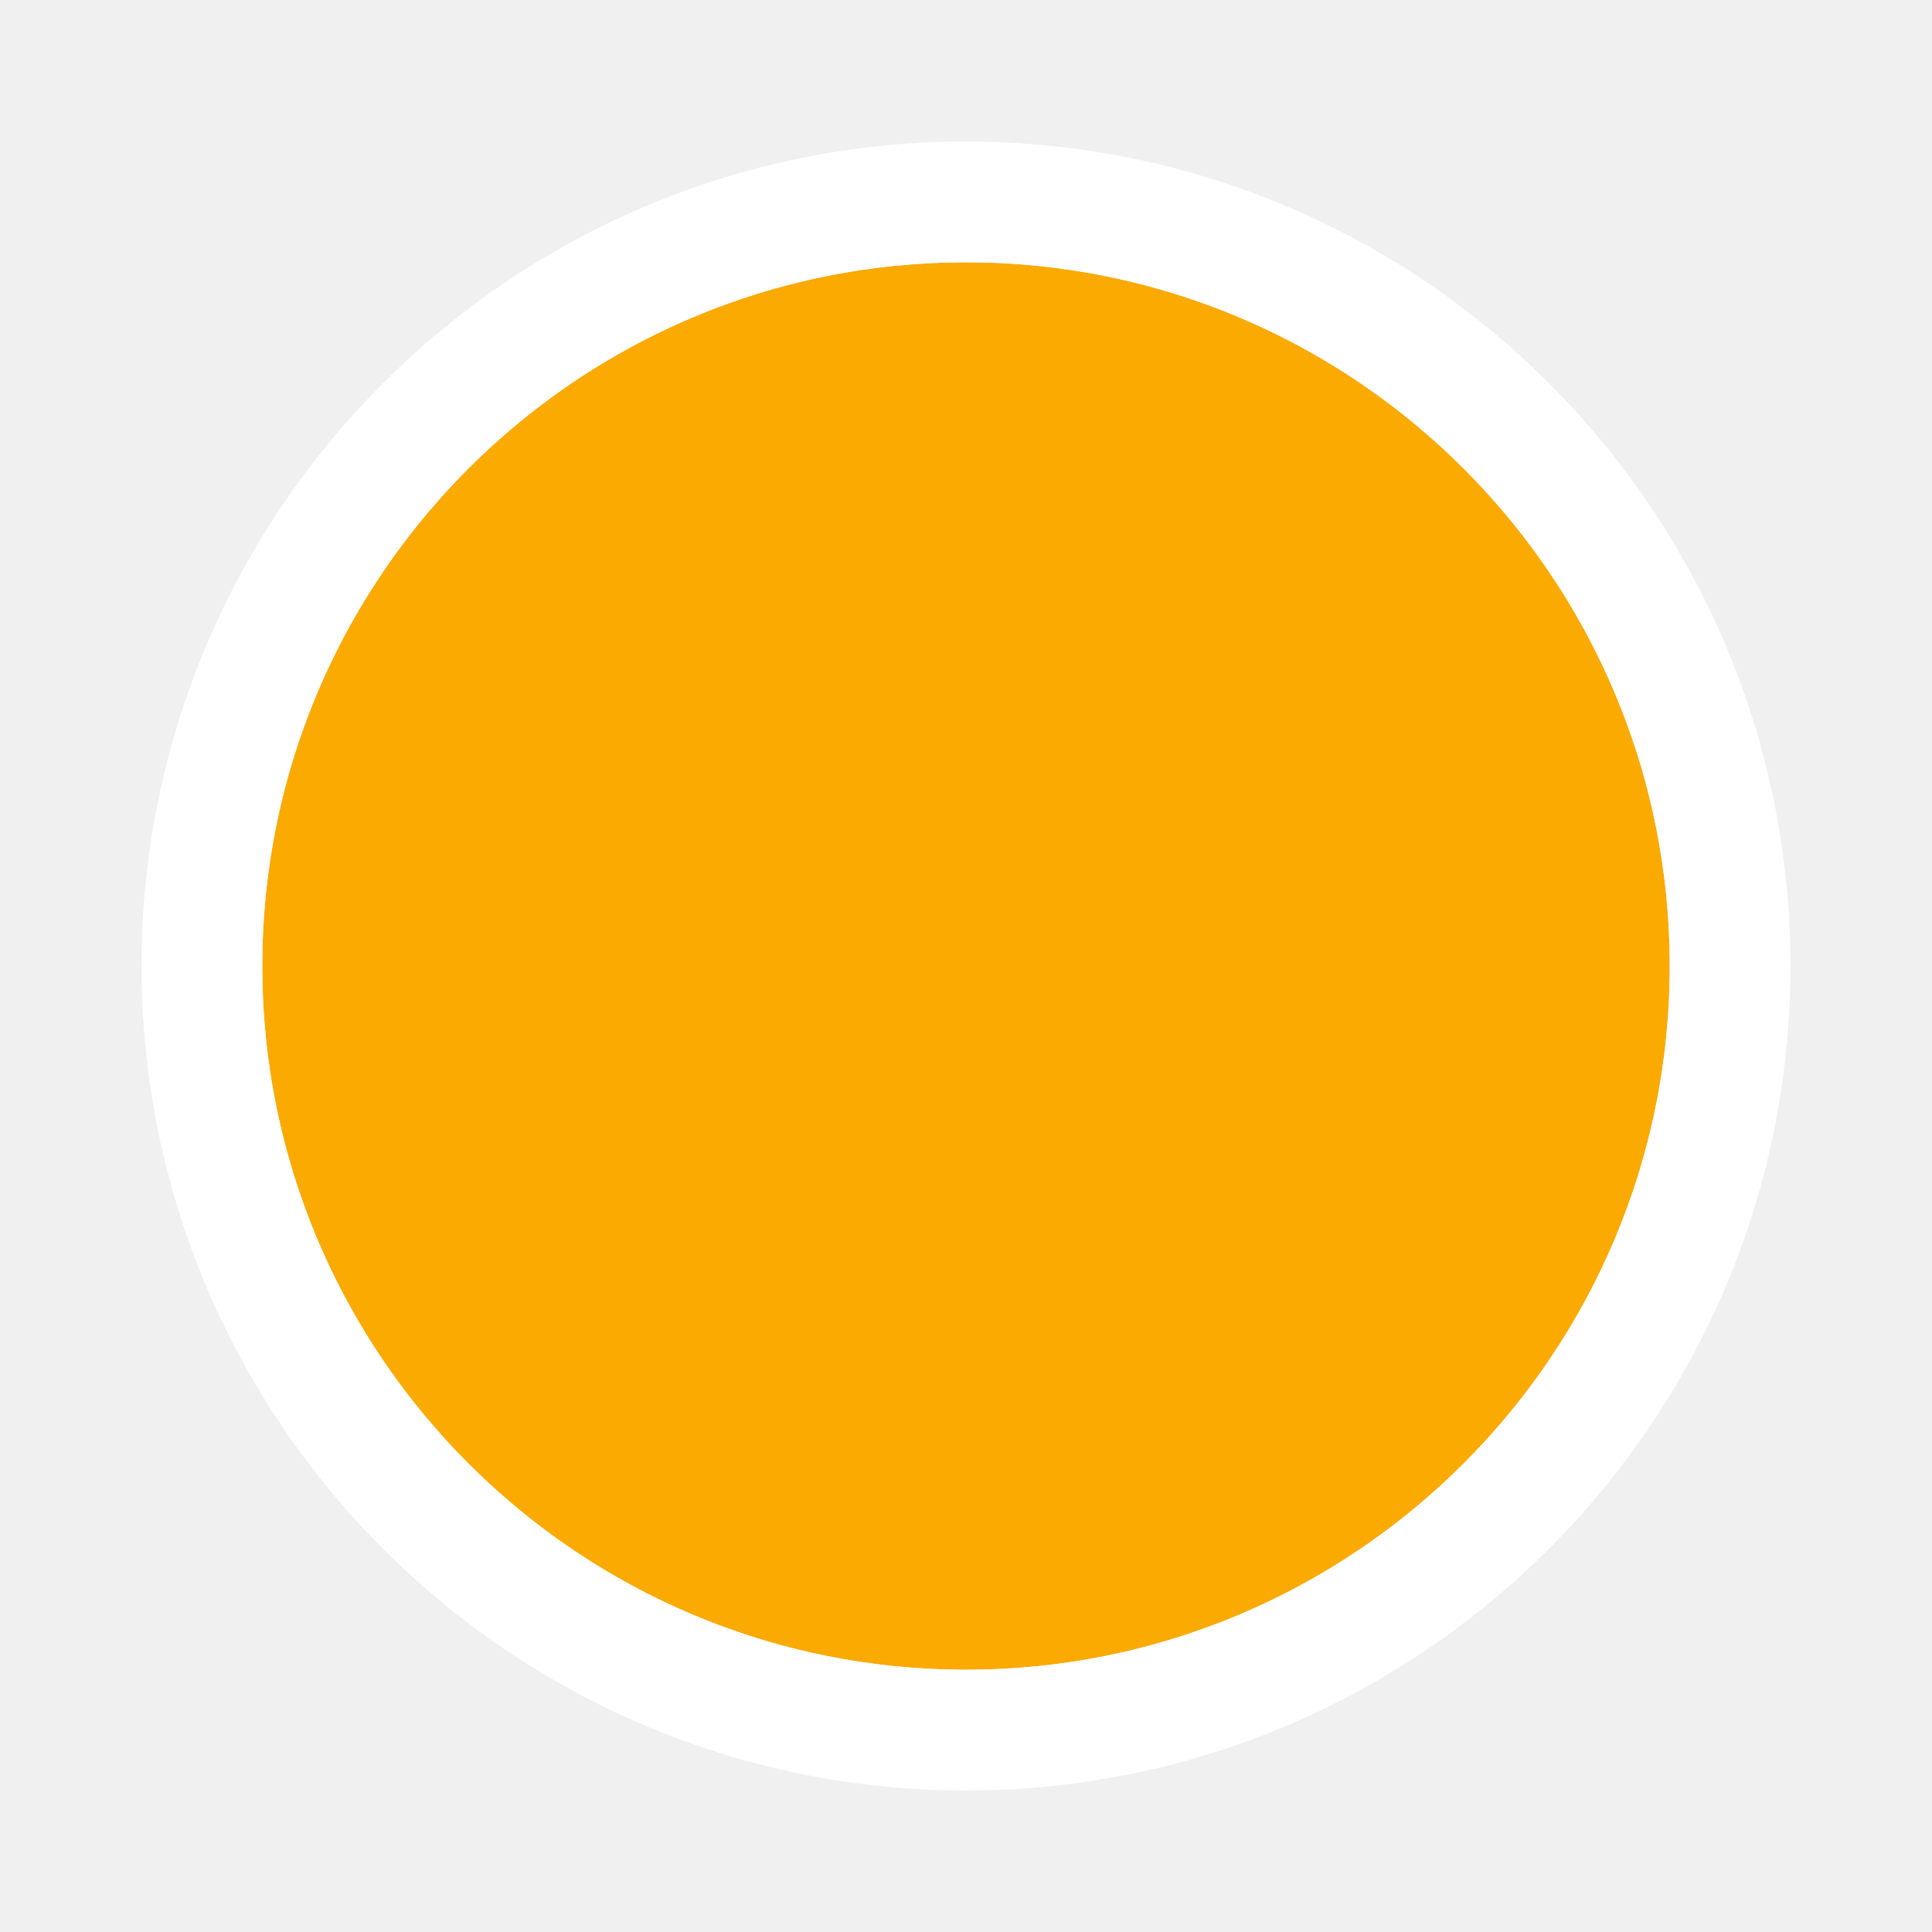
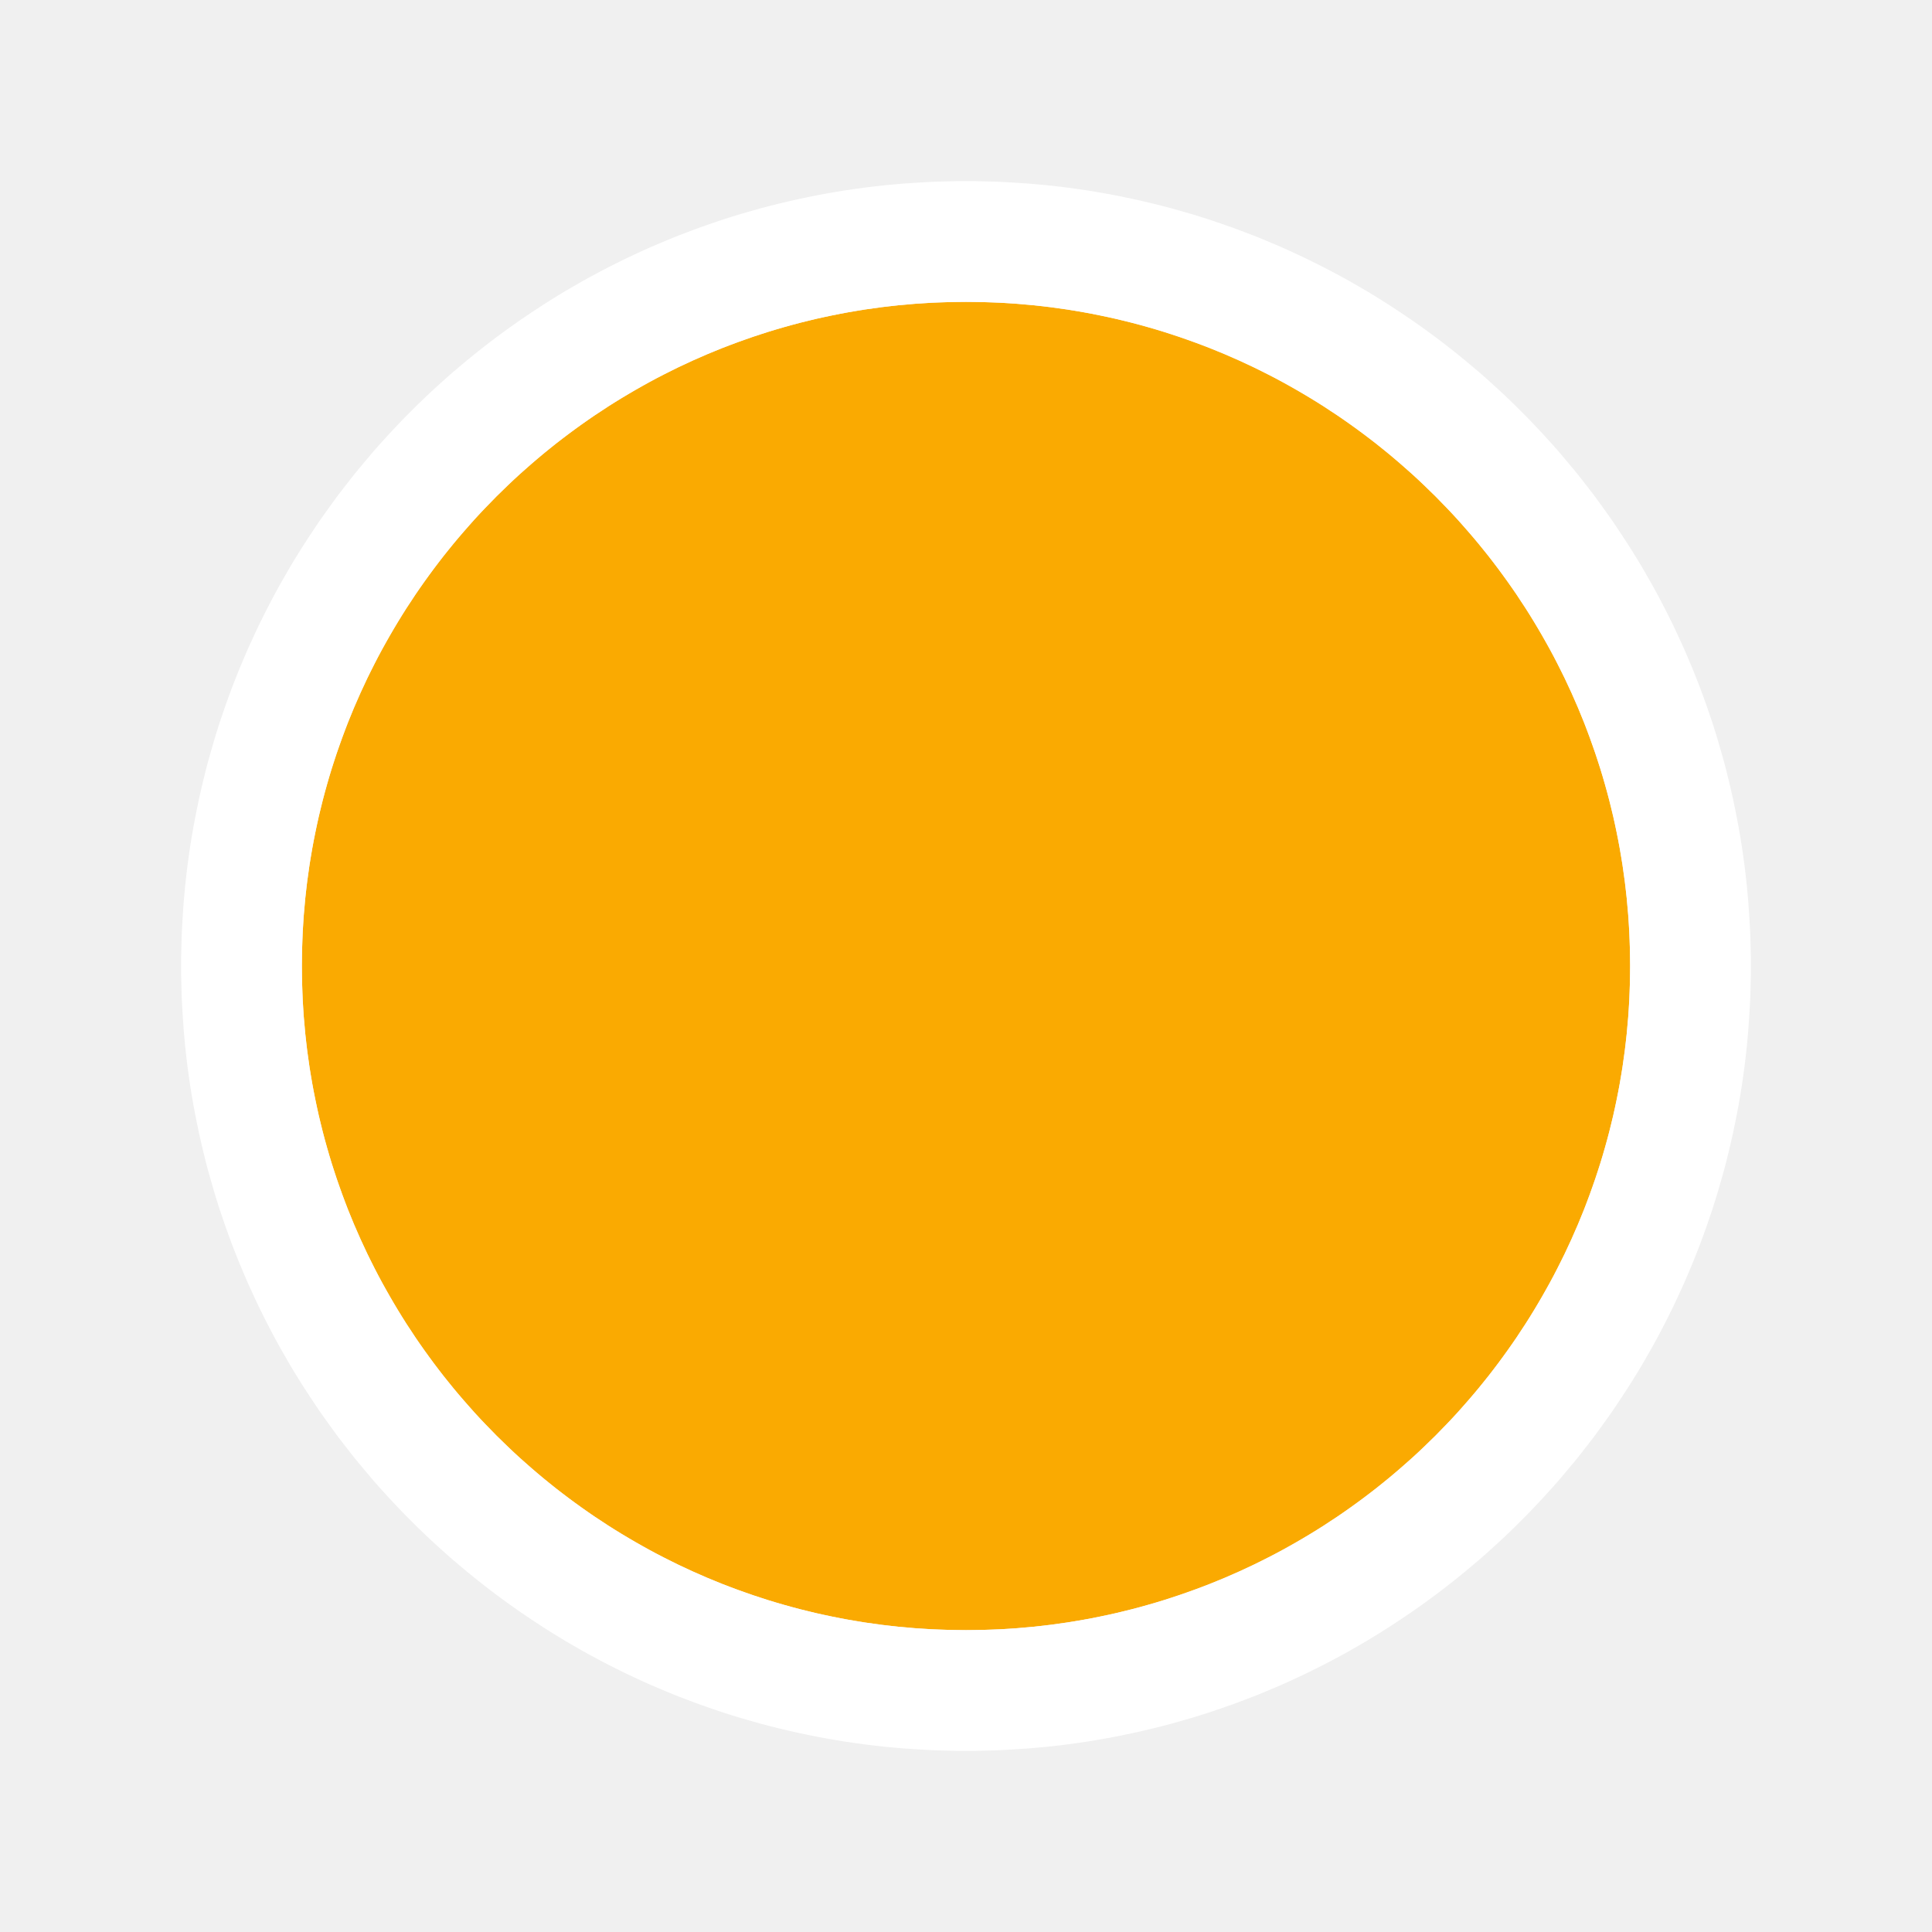
<svg xmlns="http://www.w3.org/2000/svg" width="100%" height="100%" viewBox="0 0 32 32" version="1.1" xml:space="preserve" style="fill-rule:evenodd;clip-rule:evenodd;stroke-linejoin:round;stroke-miterlimit:1.414;">
  <g transform="matrix(1,0,0,1,-72,-287)">
    <g id="ll_on" transform="matrix(1,0,0,1,72,287)">
      <rect x="0" y="0" width="32" height="32" style="fill:none;" />
-       <g transform="matrix(1.45697,0,0,1.45697,-7.31149,-413.806)">
+       <g transform="matrix(1.375,0,0,1.375,-6,-389.625)">
        <circle cx="16" cy="295" r="8" style="fill:rgb(250,170,1);" />
-         <path d="M16.121,285.628L16.241,285.63L16.361,285.634L16.481,285.639L16.6,285.646L16.719,285.655L16.838,285.664L16.956,285.676L17.074,285.688L17.192,285.703L17.309,285.718L17.425,285.735L17.541,285.754L17.657,285.774L17.772,285.795L17.887,285.818L18.001,285.842L18.115,285.868L18.228,285.894L18.341,285.923L18.453,285.952L18.564,285.983L18.675,286.016L18.786,286.049L18.896,286.084L19.005,286.12L19.114,286.158L19.222,286.197L19.329,286.237L19.436,286.278L19.542,286.321L19.648,286.365L19.753,286.41L19.857,286.456L19.96,286.504L20.063,286.553L20.165,286.603L20.267,286.654L20.367,286.706L20.468,286.76L20.567,286.815L20.665,286.871L20.763,286.928L20.86,286.986L20.956,287.045L21.052,287.106L21.146,287.167L21.24,287.23L21.333,287.293L21.426,287.358L21.517,287.424L21.608,287.491L21.697,287.559L21.786,287.628L21.874,287.698L21.961,287.769L22.048,287.841L22.133,287.914L22.218,287.988L22.301,288.063L22.384,288.14L22.466,288.217L22.546,288.295L22.626,288.374L22.705,288.454L22.783,288.534L22.86,288.616L22.936,288.699L23.012,288.782L23.086,288.867L23.159,288.952L23.231,289.039L23.302,289.126L23.372,289.214L23.441,289.303L23.509,289.392L23.576,289.483L23.642,289.574L23.707,289.667L23.77,289.76L23.833,289.854L23.894,289.948L23.955,290.044L24.014,290.14L24.072,290.237L24.129,290.335L24.185,290.433L24.24,290.533L24.293,290.632L24.346,290.733L24.397,290.835L24.447,290.937L24.496,291.04L24.544,291.143L24.59,291.247L24.635,291.352L24.679,291.458L24.722,291.564L24.763,291.671L24.803,291.778L24.842,291.886L24.88,291.995L24.916,292.104L24.951,292.214L24.984,292.325L25.017,292.436L25.048,292.547L25.077,292.659L25.106,292.772L25.132,292.885L25.158,292.999L25.182,293.113L25.205,293.228L25.226,293.343L25.246,293.459L25.265,293.575L25.282,293.691L25.297,293.808L25.312,293.926L25.324,294.044L25.336,294.162L25.345,294.281L25.354,294.4L25.361,294.519L25.366,294.639L25.37,294.759L25.372,294.879L25.373,295L25.372,295.121L25.37,295.241L25.366,295.361L25.361,295.481L25.354,295.6L25.345,295.719L25.336,295.838L25.324,295.956L25.312,296.074L25.297,296.192L25.282,296.309L25.265,296.425L25.246,296.541L25.226,296.657L25.205,296.772L25.182,296.887L25.158,297.001L25.132,297.115L25.106,297.228L25.077,297.341L25.048,297.453L25.017,297.564L24.984,297.675L24.951,297.786L24.916,297.896L24.88,298.005L24.842,298.114L24.803,298.222L24.763,298.329L24.722,298.436L24.679,298.542L24.635,298.648L24.59,298.753L24.544,298.857L24.496,298.96L24.447,299.063L24.397,299.165L24.346,299.267L24.293,299.368L24.24,299.467L24.185,299.567L24.129,299.665L24.072,299.763L24.014,299.86L23.955,299.956L23.894,300.052L23.833,300.146L23.77,300.24L23.707,300.333L23.642,300.426L23.576,300.517L23.509,300.608L23.441,300.697L23.372,300.786L23.302,300.874L23.231,300.961L23.159,301.048L23.086,301.133L23.012,301.218L22.937,301.301L22.86,301.384L22.783,301.466L22.705,301.547L22.626,301.626L22.547,301.705L22.466,301.783L22.384,301.86L22.301,301.937L22.218,302.012L22.133,302.086L22.048,302.159L21.961,302.231L21.874,302.302L21.786,302.372L21.697,302.441L21.607,302.509L21.517,302.576L21.426,302.642L21.333,302.707L21.24,302.77L21.146,302.833L21.052,302.894L20.956,302.955L20.86,303.014L20.763,303.072L20.665,303.129L20.567,303.185L20.468,303.24L20.368,303.293L20.267,303.346L20.165,303.397L20.063,303.447L19.96,303.496L19.857,303.543L19.753,303.59L19.648,303.635L19.542,303.679L19.436,303.722L19.329,303.763L19.222,303.803L19.114,303.842L19.005,303.88L18.896,303.916L18.786,303.951L18.675,303.984L18.564,304.017L18.453,304.048L18.341,304.077L18.228,304.106L18.115,304.132L18.001,304.158L17.887,304.182L17.772,304.205L17.657,304.226L17.541,304.246L17.425,304.265L17.309,304.282L17.192,304.297L17.074,304.312L16.956,304.324L16.838,304.336L16.719,304.345L16.6,304.354L16.481,304.361L16.361,304.366L16.241,304.37L16.121,304.372L16,304.373L15.879,304.372L15.759,304.37L15.639,304.366L15.519,304.361L15.4,304.354L15.281,304.345L15.162,304.336L15.044,304.324L14.926,304.312L14.808,304.297L14.691,304.282L14.575,304.265L14.459,304.246L14.343,304.226L14.228,304.205L14.113,304.182L13.999,304.158L13.885,304.132L13.772,304.106L13.659,304.077L13.547,304.048L13.436,304.017L13.325,303.984L13.214,303.951L13.104,303.916L12.995,303.88L12.886,303.842L12.778,303.803L12.671,303.763L12.564,303.722L12.458,303.679L12.352,303.635L12.247,303.59L12.143,303.543L12.04,303.496L11.937,303.447L11.835,303.397L11.733,303.346L11.632,303.293L11.532,303.24L11.433,303.185L11.335,303.129L11.237,303.072L11.14,303.014L11.044,302.955L10.948,302.894L10.854,302.833L10.76,302.77L10.667,302.707L10.574,302.642L10.483,302.576L10.393,302.509L10.303,302.441L10.214,302.372L10.126,302.302L10.039,302.231L9.952,302.159L9.867,302.086L9.782,302.012L9.699,301.937L9.616,301.86L9.534,301.783L9.453,301.705L9.374,301.626L9.295,301.547L9.217,301.466L9.14,301.384L9.063,301.301L8.988,301.218L8.914,301.133L8.841,301.048L8.769,300.961L8.698,300.874L8.628,300.786L8.559,300.697L8.491,300.608L8.424,300.517L8.358,300.426L8.293,300.333L8.23,300.24L8.167,300.146L8.106,300.052L8.045,299.956L7.986,299.86L7.928,299.763L7.871,299.665L7.815,299.567L7.76,299.468L7.706,299.368L7.654,299.267L7.603,299.165L7.553,299.063L7.504,298.96L7.456,298.857L7.41,298.753L7.365,298.648L7.321,298.542L7.278,298.436L7.237,298.329L7.197,298.222L7.158,298.114L7.12,298.005L7.084,297.896L7.049,297.786L7.016,297.675L6.983,297.564L6.952,297.453L6.923,297.341L6.894,297.228L6.868,297.115L6.842,297.001L6.818,296.887L6.795,296.772L6.774,296.657L6.754,296.541L6.735,296.425L6.718,296.309L6.703,296.192L6.688,296.074L6.676,295.956L6.664,295.838L6.655,295.719L6.646,295.6L6.639,295.481L6.634,295.361L6.63,295.241L6.628,295.121L6.627,295L6.628,294.879L6.63,294.759L6.634,294.639L6.639,294.519L6.646,294.4L6.655,294.281L6.664,294.162L6.676,294.044L6.688,293.926L6.703,293.808L6.718,293.691L6.735,293.575L6.754,293.459L6.774,293.343L6.795,293.228L6.818,293.113L6.842,292.999L6.868,292.885L6.894,292.772L6.923,292.659L6.952,292.547L6.983,292.436L7.016,292.325L7.049,292.214L7.084,292.104L7.12,291.995L7.158,291.886L7.197,291.778L7.237,291.671L7.278,291.564L7.321,291.458L7.365,291.352L7.41,291.247L7.456,291.143L7.504,291.04L7.553,290.937L7.603,290.835L7.654,290.733L7.706,290.632L7.76,290.532L7.815,290.433L7.871,290.335L7.928,290.237L7.986,290.14L8.045,290.044L8.106,289.948L8.167,289.854L8.23,289.76L8.293,289.667L8.358,289.574L8.424,289.483L8.491,289.393L8.559,289.303L8.628,289.214L8.698,289.126L8.769,289.039L8.841,288.952L8.914,288.867L8.988,288.782L9.064,288.699L9.14,288.616L9.217,288.534L9.295,288.454L9.374,288.374L9.454,288.295L9.534,288.217L9.616,288.14L9.699,288.063L9.782,287.988L9.867,287.914L9.952,287.841L10.039,287.769L10.126,287.698L10.214,287.628L10.303,287.559L10.392,287.491L10.483,287.424L10.574,287.358L10.667,287.293L10.76,287.23L10.854,287.167L10.948,287.106L11.044,287.045L11.14,286.986L11.237,286.928L11.335,286.871L11.433,286.815L11.532,286.76L11.633,286.706L11.733,286.654L11.835,286.603L11.937,286.553L12.04,286.504L12.143,286.456L12.247,286.41L12.352,286.365L12.458,286.321L12.564,286.278L12.671,286.237L12.778,286.197L12.886,286.158L12.995,286.12L13.104,286.084L13.214,286.049L13.325,286.016L13.436,285.983L13.547,285.952L13.659,285.923L13.772,285.894L13.885,285.868L13.999,285.842L14.113,285.818L14.228,285.795L14.343,285.774L14.459,285.754L14.575,285.735L14.691,285.718L14.808,285.703L14.926,285.688L15.044,285.676L15.162,285.664L15.281,285.655L15.4,285.646L15.519,285.639L15.639,285.634L15.759,285.63L15.879,285.628L16,285.627L16.121,285.628ZM15.897,287.001L15.794,287.003L15.691,287.006L15.589,287.01L15.487,287.016L15.385,287.023L15.284,287.032L15.183,287.041L15.082,287.052L14.982,287.064L14.882,287.078L14.782,287.092L14.683,287.108L14.585,287.125L14.486,287.143L14.389,287.163L14.291,287.183L14.194,287.205L14.098,287.228L14.002,287.252L13.906,287.277L13.811,287.304L13.716,287.331L13.622,287.36L13.528,287.39L13.435,287.421L13.343,287.453L13.251,287.486L13.159,287.52L13.068,287.555L12.977,287.592L12.887,287.629L12.798,287.668L12.709,287.707L12.621,287.748L12.533,287.789L12.446,287.832L12.359,287.876L12.273,287.92L12.188,287.966L12.103,288.013L12.019,288.061L11.936,288.109L11.853,288.159L11.771,288.209L11.689,288.261L11.609,288.314L11.528,288.367L11.449,288.421L11.37,288.477L11.292,288.533L11.215,288.59L11.138,288.648L11.062,288.707L10.987,288.767L10.912,288.828L10.839,288.889L10.766,288.952L10.694,289.015L10.622,289.079L10.551,289.144L10.482,289.21L10.413,289.277L10.344,289.344L10.277,289.413L10.21,289.482L10.144,289.551L10.079,289.622L10.015,289.694L9.952,289.766L9.889,289.839L9.828,289.912L9.767,289.987L9.707,290.062L9.648,290.138L9.59,290.215L9.533,290.292L9.477,290.37L9.421,290.449L9.367,290.528L9.314,290.609L9.261,290.689L9.209,290.771L9.159,290.853L9.109,290.936L9.061,291.019L9.013,291.103L8.966,291.188L8.92,291.273L8.876,291.359L8.832,291.446L8.789,291.533L8.748,291.621L8.707,291.709L8.668,291.798L8.629,291.887L8.592,291.977L8.555,292.068L8.52,292.159L8.486,292.251L8.453,292.343L8.421,292.435L8.39,292.528L8.36,292.622L8.331,292.716L8.304,292.811L8.277,292.906L8.252,293.002L8.228,293.098L8.205,293.194L8.183,293.291L8.163,293.389L8.143,293.486L8.125,293.585L8.108,293.683L8.092,293.782L8.078,293.882L8.064,293.982L8.052,294.082L8.041,294.183L8.032,294.284L8.023,294.385L8.016,294.487L8.01,294.589L8.006,294.691L8.003,294.794L8.001,294.897L8,295L8.001,295.103L8.003,295.206L8.006,295.309L8.01,295.411L8.016,295.513L8.023,295.615L8.032,295.716L8.041,295.817L8.052,295.918L8.064,296.018L8.078,296.118L8.092,296.218L8.108,296.317L8.125,296.415L8.143,296.514L8.163,296.611L8.183,296.709L8.205,296.806L8.228,296.902L8.252,296.998L8.277,297.094L8.304,297.189L8.331,297.284L8.36,297.378L8.39,297.472L8.421,297.565L8.453,297.657L8.486,297.749L8.52,297.841L8.555,297.932L8.592,298.023L8.629,298.113L8.668,298.202L8.707,298.291L8.748,298.379L8.789,298.467L8.832,298.554L8.876,298.641L8.92,298.727L8.966,298.812L9.013,298.897L9.061,298.981L9.109,299.064L9.159,299.147L9.209,299.229L9.261,299.311L9.314,299.391L9.367,299.472L9.421,299.551L9.477,299.63L9.533,299.708L9.59,299.785L9.648,299.862L9.707,299.938L9.767,300.013L9.828,300.088L9.889,300.161L9.952,300.234L10.015,300.306L10.079,300.378L10.144,300.449L10.21,300.518L10.277,300.587L10.344,300.656L10.413,300.723L10.482,300.79L10.551,300.856L10.622,300.921L10.694,300.985L10.766,301.048L10.839,301.111L10.912,301.172L10.987,301.233L11.062,301.293L11.138,301.352L11.215,301.41L11.292,301.467L11.37,301.523L11.449,301.579L11.528,301.633L11.609,301.686L11.689,301.739L11.771,301.791L11.853,301.841L11.936,301.891L12.019,301.939L12.103,301.987L12.188,302.034L12.273,302.08L12.359,302.124L12.446,302.168L12.533,302.211L12.621,302.252L12.709,302.293L12.798,302.332L12.887,302.371L12.977,302.408L13.068,302.445L13.159,302.48L13.251,302.514L13.343,302.547L13.435,302.579L13.528,302.61L13.622,302.64L13.716,302.669L13.811,302.696L13.906,302.723L14.002,302.748L14.098,302.772L14.194,302.795L14.291,302.817L14.389,302.837L14.486,302.857L14.585,302.875L14.683,302.892L14.782,302.908L14.882,302.922L14.982,302.936L15.082,302.948L15.183,302.959L15.284,302.968L15.385,302.977L15.487,302.984L15.589,302.99L15.691,302.994L15.794,302.997L15.897,302.999L16,303L16.103,302.999L16.206,302.997L16.309,302.994L16.411,302.99L16.513,302.984L16.615,302.977L16.716,302.968L16.817,302.959L16.918,302.948L17.018,302.936L17.118,302.922L17.218,302.908L17.317,302.892L17.415,302.875L17.514,302.857L17.611,302.837L17.709,302.817L17.806,302.795L17.902,302.772L17.998,302.748L18.094,302.723L18.189,302.696L18.284,302.669L18.378,302.64L18.472,302.61L18.565,302.579L18.657,302.547L18.749,302.514L18.841,302.48L18.932,302.445L19.023,302.408L19.113,302.371L19.202,302.332L19.291,302.293L19.379,302.252L19.467,302.211L19.554,302.168L19.641,302.124L19.727,302.08L19.812,302.034L19.897,301.987L19.981,301.939L20.064,301.891L20.147,301.841L20.229,301.791L20.311,301.739L20.391,301.686L20.472,301.633L20.551,301.579L20.63,301.523L20.708,301.467L20.785,301.41L20.862,301.352L20.938,301.293L21.013,301.233L21.088,301.172L21.161,301.111L21.234,301.048L21.306,300.985L21.378,300.921L21.449,300.856L21.518,300.79L21.587,300.723L21.656,300.656L21.723,300.587L21.79,300.518L21.856,300.449L21.921,300.378L21.985,300.306L22.048,300.234L22.111,300.161L22.172,300.088L22.233,300.013L22.293,299.938L22.352,299.862L22.41,299.785L22.467,299.708L22.523,299.63L22.579,299.551L22.633,299.472L22.686,299.391L22.739,299.311L22.791,299.229L22.841,299.147L22.891,299.064L22.939,298.981L22.987,298.897L23.034,298.812L23.08,298.727L23.124,298.641L23.168,298.554L23.211,298.467L23.252,298.379L23.293,298.291L23.332,298.202L23.371,298.113L23.408,298.023L23.445,297.932L23.48,297.841L23.514,297.749L23.547,297.657L23.579,297.565L23.61,297.472L23.64,297.378L23.669,297.284L23.696,297.189L23.723,297.094L23.748,296.998L23.772,296.902L23.795,296.806L23.817,296.709L23.837,296.611L23.857,296.514L23.875,296.415L23.892,296.317L23.908,296.218L23.922,296.118L23.936,296.018L23.948,295.918L23.959,295.817L23.968,295.716L23.977,295.615L23.984,295.513L23.99,295.411L23.994,295.309L23.997,295.206L23.999,295.103L24,295L23.999,294.897L23.997,294.794L23.994,294.691L23.99,294.589L23.984,294.487L23.977,294.385L23.968,294.284L23.959,294.183L23.948,294.082L23.936,293.982L23.922,293.882L23.908,293.782L23.892,293.683L23.875,293.585L23.857,293.486L23.837,293.389L23.817,293.291L23.795,293.194L23.772,293.098L23.748,293.002L23.723,292.906L23.696,292.811L23.669,292.716L23.64,292.622L23.61,292.528L23.579,292.435L23.547,292.343L23.514,292.251L23.48,292.159L23.445,292.068L23.408,291.977L23.371,291.887L23.332,291.798L23.293,291.709L23.252,291.621L23.211,291.533L23.168,291.446L23.124,291.359L23.08,291.273L23.034,291.188L22.987,291.103L22.939,291.019L22.891,290.936L22.841,290.853L22.791,290.771L22.739,290.689L22.686,290.609L22.633,290.528L22.579,290.449L22.523,290.37L22.467,290.292L22.41,290.215L22.352,290.138L22.293,290.062L22.233,289.987L22.172,289.912L22.111,289.839L22.048,289.766L21.985,289.694L21.921,289.622L21.856,289.551L21.79,289.482L21.723,289.413L21.656,289.344L21.587,289.277L21.518,289.21L21.449,289.144L21.378,289.079L21.306,289.015L21.234,288.952L21.161,288.889L21.088,288.828L21.013,288.767L20.938,288.707L20.862,288.648L20.785,288.59L20.708,288.533L20.63,288.477L20.551,288.421L20.472,288.367L20.391,288.314L20.311,288.261L20.229,288.209L20.147,288.159L20.064,288.109L19.981,288.061L19.897,288.013L19.812,287.966L19.727,287.92L19.641,287.876L19.554,287.832L19.467,287.789L19.379,287.748L19.291,287.707L19.202,287.668L19.113,287.629L19.023,287.592L18.932,287.555L18.841,287.52L18.749,287.486L18.657,287.453L18.565,287.421L18.472,287.39L18.378,287.36L18.284,287.331L18.189,287.304L18.094,287.277L17.998,287.252L17.902,287.228L17.806,287.205L17.709,287.183L17.611,287.163L17.514,287.143L17.415,287.125L17.317,287.108L17.218,287.092L17.118,287.078L17.018,287.064L16.918,287.052L16.817,287.041L16.716,287.032L16.615,287.023L16.513,287.016L16.411,287.01L16.309,287.006L16.206,287.003L16.103,287.001L16,287L15.897,287.001Z" style="fill:white;" />
+         <path d="M16.122,285.546L16.243,285.549L16.364,285.552L16.485,285.558L16.606,285.565L16.726,285.573L16.845,285.583L16.965,285.594L17.083,285.607L17.202,285.621L17.32,285.637L17.438,285.654L17.555,285.673L17.672,285.693L17.788,285.715L17.903,285.738L18.019,285.762L18.133,285.788L18.247,285.815L18.361,285.843L18.474,285.873L18.587,285.905L18.699,285.937L18.81,285.971L18.921,286.006L19.031,286.043L19.141,286.081L19.25,286.12L19.358,286.161L19.466,286.202L19.573,286.245L19.68,286.29L19.786,286.335L19.891,286.382L19.995,286.43L20.099,286.479L20.202,286.53L20.304,286.581L20.406,286.634L20.507,286.688L20.607,286.743L20.706,286.8L20.805,286.857L20.903,286.916L21,286.976L21.096,287.037L21.191,287.099L21.286,287.162L21.38,287.226L21.473,287.292L21.565,287.358L21.656,287.425L21.747,287.494L21.837,287.564L21.925,287.634L22.013,287.706L22.1,287.779L22.187,287.852L22.272,287.927L22.356,288.003L22.44,288.08L22.522,288.157L22.604,288.236L22.684,288.316L22.764,288.396L22.843,288.478L22.92,288.56L22.997,288.644L23.073,288.728L23.148,288.813L23.221,288.9L23.294,288.987L23.366,289.074L23.436,289.163L23.506,289.253L23.575,289.343L23.642,289.435L23.708,289.527L23.774,289.62L23.838,289.714L23.901,289.809L23.963,289.904L24.024,290L24.084,290.097L24.143,290.195L24.2,290.294L24.257,290.393L24.312,290.493L24.366,290.594L24.419,290.696L24.47,290.798L24.521,290.901L24.57,291.005L24.618,291.109L24.665,291.214L24.71,291.32L24.755,291.427L24.798,291.534L24.84,291.642L24.88,291.75L24.919,291.859L24.957,291.969L24.994,292.079L25.029,292.19L25.063,292.301L25.095,292.413L25.127,292.526L25.157,292.639L25.185,292.753L25.212,292.867L25.238,292.981L25.262,293.097L25.285,293.212L25.307,293.329L25.327,293.445L25.346,293.562L25.363,293.68L25.379,293.798L25.393,293.917L25.406,294.035L25.417,294.155L25.427,294.274L25.435,294.394L25.442,294.515L25.448,294.636L25.451,294.757L25.454,294.878L25.455,295L25.454,295.122L25.451,295.243L25.448,295.364L25.442,295.485L25.435,295.606L25.427,295.726L25.417,295.845L25.406,295.965L25.393,296.083L25.379,296.202L25.363,296.32L25.346,296.438L25.327,296.555L25.307,296.671L25.285,296.788L25.262,296.903L25.238,297.019L25.212,297.133L25.185,297.247L25.157,297.361L25.127,297.474L25.095,297.587L25.063,297.699L25.029,297.81L24.994,297.921L24.957,298.031L24.919,298.141L24.88,298.25L24.84,298.358L24.798,298.466L24.755,298.573L24.71,298.68L24.665,298.786L24.618,298.891L24.57,298.995L24.521,299.099L24.47,299.202L24.419,299.304L24.366,299.406L24.312,299.507L24.257,299.607L24.2,299.706L24.143,299.805L24.084,299.903L24.024,300L23.963,300.096L23.901,300.191L23.838,300.286L23.774,300.38L23.708,300.473L23.642,300.565L23.575,300.657L23.506,300.747L23.436,300.837L23.366,300.926L23.294,301.013L23.221,301.1L23.148,301.187L23.073,301.272L22.997,301.356L22.92,301.44L22.843,301.522L22.764,301.604L22.684,301.684L22.604,301.764L22.522,301.843L22.44,301.92L22.356,301.997L22.272,302.073L22.187,302.148L22.1,302.221L22.013,302.294L21.925,302.366L21.837,302.436L21.747,302.506L21.656,302.575L21.565,302.642L21.473,302.708L21.38,302.774L21.286,302.838L21.191,302.901L21.096,302.963L21,303.024L20.902,303.084L20.805,303.143L20.706,303.2L20.607,303.257L20.507,303.312L20.406,303.366L20.304,303.419L20.202,303.47L20.099,303.521L19.995,303.57L19.891,303.618L19.786,303.665L19.68,303.71L19.573,303.755L19.466,303.798L19.358,303.839L19.25,303.88L19.141,303.919L19.031,303.957L18.921,303.994L18.81,304.029L18.699,304.063L18.587,304.095L18.474,304.127L18.361,304.157L18.247,304.185L18.133,304.212L18.019,304.238L17.903,304.262L17.788,304.285L17.672,304.307L17.555,304.327L17.438,304.346L17.32,304.363L17.202,304.379L17.084,304.393L16.965,304.406L16.845,304.417L16.726,304.427L16.606,304.435L16.485,304.442L16.364,304.448L16.243,304.451L16.122,304.454L16,304.455L15.878,304.454L15.757,304.451L15.636,304.448L15.515,304.442L15.394,304.435L15.274,304.427L15.155,304.417L15.035,304.406L14.916,304.393L14.798,304.379L14.68,304.363L14.562,304.346L14.445,304.327L14.328,304.307L14.212,304.285L14.097,304.262L13.981,304.238L13.867,304.212L13.753,304.185L13.639,304.157L13.526,304.127L13.413,304.095L13.301,304.063L13.19,304.029L13.079,303.994L12.969,303.957L12.859,303.919L12.75,303.88L12.642,303.839L12.534,303.798L12.427,303.755L12.32,303.71L12.214,303.665L12.109,303.618L12.005,303.57L11.901,303.521L11.798,303.47L11.696,303.419L11.594,303.366L11.493,303.312L11.393,303.257L11.294,303.2L11.195,303.143L11.098,303.084L11,303.024L10.904,302.963L10.809,302.901L10.714,302.838L10.62,302.774L10.527,302.708L10.435,302.642L10.344,302.575L10.253,302.506L10.163,302.436L10.075,302.366L9.987,302.294L9.9,302.221L9.813,302.148L9.728,302.073L9.644,301.997L9.56,301.92L9.478,301.843L9.396,301.764L9.316,301.684L9.236,301.604L9.157,301.522L9.08,301.44L9.003,301.356L8.927,301.272L8.852,301.187L8.779,301.1L8.706,301.013L8.634,300.926L8.564,300.837L8.494,300.747L8.425,300.657L8.358,300.565L8.292,300.473L8.226,300.38L8.162,300.286L8.099,300.191L8.037,300.096L7.976,300L7.916,299.903L7.857,299.805L7.8,299.706L7.743,299.607L7.688,299.507L7.634,299.406L7.581,299.304L7.53,299.202L7.479,299.099L7.43,298.995L7.382,298.891L7.335,298.786L7.29,298.68L7.245,298.573L7.202,298.466L7.16,298.358L7.12,298.25L7.081,298.141L7.043,298.031L7.006,297.921L6.971,297.81L6.937,297.699L6.905,297.587L6.873,297.474L6.843,297.361L6.815,297.247L6.788,297.133L6.762,297.019L6.738,296.903L6.715,296.788L6.693,296.671L6.673,296.555L6.654,296.438L6.637,296.32L6.621,296.202L6.607,296.083L6.594,295.965L6.583,295.845L6.573,295.726L6.565,295.606L6.558,295.485L6.552,295.364L6.549,295.243L6.546,295.122L6.545,295L6.546,294.878L6.549,294.757L6.552,294.636L6.558,294.515L6.565,294.394L6.573,294.274L6.583,294.155L6.594,294.035L6.607,293.917L6.621,293.798L6.637,293.68L6.654,293.562L6.673,293.445L6.693,293.329L6.715,293.212L6.738,293.097L6.762,292.981L6.788,292.867L6.815,292.753L6.843,292.639L6.873,292.526L6.905,292.413L6.937,292.301L6.971,292.19L7.006,292.079L7.043,291.969L7.081,291.859L7.12,291.75L7.16,291.642L7.202,291.534L7.245,291.427L7.29,291.32L7.335,291.214L7.382,291.109L7.43,291.005L7.479,290.901L7.53,290.798L7.581,290.696L7.634,290.594L7.688,290.493L7.743,290.393L7.8,290.294L7.857,290.195L7.916,290.097L7.976,290L8.037,289.904L8.099,289.809L8.162,289.714L8.226,289.62L8.292,289.527L8.358,289.435L8.425,289.343L8.494,289.253L8.564,289.163L8.634,289.074L8.706,288.987L8.779,288.9L8.852,288.813L8.927,288.728L9.003,288.644L9.08,288.56L9.157,288.478L9.236,288.396L9.316,288.316L9.396,288.236L9.478,288.157L9.56,288.08L9.644,288.003L9.728,287.927L9.813,287.852L9.9,287.779L9.987,287.706L10.075,287.634L10.163,287.564L10.253,287.494L10.344,287.425L10.435,287.358L10.527,287.292L10.62,287.226L10.714,287.162L10.809,287.099L10.904,287.037L11,286.976L11.097,286.916L11.195,286.857L11.294,286.8L11.393,286.743L11.493,286.688L11.594,286.634L11.696,286.581L11.798,286.53L11.901,286.479L12.005,286.43L12.109,286.382L12.214,286.335L12.32,286.29L12.427,286.245L12.534,286.202L12.642,286.161L12.75,286.12L12.859,286.081L12.969,286.043L13.079,286.006L13.19,285.971L13.301,285.937L13.413,285.905L13.526,285.873L13.639,285.843L13.753,285.815L13.867,285.788L13.981,285.762L14.097,285.738L14.212,285.715L14.328,285.693L14.445,285.673L14.562,285.654L14.68,285.637L14.798,285.621L14.917,285.607L15.035,285.594L15.155,285.583L15.274,285.573L15.394,285.565L15.515,285.558L15.636,285.552L15.757,285.549L15.878,285.546L16,285.545L16.122,285.546ZM15.897,287.001L15.794,287.003L15.691,287.006L15.589,287.01L15.487,287.016L15.385,287.023L15.284,287.032L15.183,287.041L15.082,287.052L14.982,287.064L14.882,287.078L14.782,287.092L14.683,287.108L14.585,287.125L14.486,287.143L14.389,287.163L14.291,287.183L14.194,287.205L14.098,287.228L14.002,287.252L13.906,287.277L13.811,287.304L13.716,287.331L13.622,287.36L13.528,287.39L13.435,287.421L13.343,287.453L13.251,287.486L13.159,287.52L13.068,287.555L12.977,287.592L12.887,287.629L12.798,287.668L12.709,287.707L12.621,287.748L12.533,287.789L12.446,287.832L12.359,287.876L12.273,287.92L12.188,287.966L12.103,288.013L12.019,288.061L11.936,288.109L11.853,288.159L11.771,288.209L11.689,288.261L11.609,288.314L11.528,288.367L11.449,288.421L11.37,288.477L11.292,288.533L11.215,288.59L11.138,288.648L11.062,288.707L10.987,288.767L10.912,288.828L10.839,288.889L10.766,288.952L10.694,289.015L10.622,289.079L10.551,289.144L10.482,289.21L10.413,289.277L10.344,289.344L10.277,289.413L10.21,289.482L10.144,289.551L10.079,289.622L10.015,289.694L9.952,289.766L9.889,289.839L9.828,289.912L9.767,289.987L9.707,290.062L9.648,290.138L9.59,290.215L9.533,290.292L9.477,290.37L9.421,290.449L9.367,290.528L9.314,290.609L9.261,290.689L9.209,290.771L9.159,290.853L9.109,290.936L9.061,291.019L9.013,291.103L8.966,291.188L8.92,291.273L8.876,291.359L8.832,291.446L8.789,291.533L8.748,291.621L8.707,291.709L8.668,291.798L8.629,291.887L8.592,291.977L8.555,292.068L8.52,292.159L8.486,292.251L8.453,292.343L8.421,292.435L8.39,292.528L8.36,292.622L8.331,292.716L8.304,292.811L8.277,292.906L8.252,293.002L8.228,293.098L8.205,293.194L8.183,293.291L8.163,293.389L8.143,293.486L8.125,293.585L8.108,293.683L8.092,293.782L8.078,293.882L8.064,293.982L8.052,294.082L8.041,294.183L8.032,294.284L8.023,294.385L8.016,294.487L8.01,294.589L8.006,294.691L8.003,294.794L8.001,294.897L8,295L8.001,295.103L8.003,295.206L8.006,295.309L8.01,295.411L8.016,295.513L8.023,295.615L8.032,295.716L8.041,295.817L8.052,295.918L8.064,296.018L8.078,296.118L8.092,296.218L8.108,296.317L8.125,296.415L8.143,296.514L8.163,296.611L8.183,296.709L8.205,296.806L8.228,296.902L8.252,296.998L8.277,297.094L8.304,297.189L8.331,297.284L8.36,297.378L8.39,297.472L8.421,297.565L8.453,297.657L8.486,297.749L8.52,297.841L8.555,297.932L8.592,298.023L8.629,298.113L8.668,298.202L8.707,298.291L8.748,298.379L8.789,298.467L8.832,298.554L8.876,298.641L8.92,298.727L8.966,298.812L9.013,298.897L9.061,298.981L9.109,299.064L9.159,299.147L9.209,299.229L9.261,299.311L9.314,299.391L9.367,299.472L9.421,299.551L9.477,299.63L9.533,299.708L9.59,299.785L9.648,299.862L9.707,299.938L9.767,300.013L9.828,300.088L9.889,300.161L9.952,300.234L10.015,300.306L10.079,300.378L10.144,300.449L10.21,300.518L10.277,300.587L10.344,300.656L10.413,300.723L10.482,300.79L10.551,300.856L10.622,300.921L10.694,300.985L10.766,301.048L10.839,301.111L10.912,301.172L10.987,301.233L11.062,301.293L11.138,301.352L11.215,301.41L11.292,301.467L11.37,301.523L11.449,301.579L11.528,301.633L11.609,301.686L11.689,301.739L11.771,301.791L11.853,301.841L11.936,301.891L12.019,301.939L12.103,301.987L12.188,302.034L12.273,302.08L12.359,302.124L12.446,302.168L12.533,302.211L12.621,302.252L12.709,302.293L12.798,302.332L12.887,302.371L12.977,302.408L13.068,302.445L13.159,302.48L13.251,302.514L13.343,302.547L13.435,302.579L13.528,302.61L13.622,302.64L13.716,302.669L13.811,302.696L13.906,302.723L14.002,302.748L14.098,302.772L14.194,302.795L14.291,302.817L14.389,302.837L14.486,302.857L14.585,302.875L14.683,302.892L14.782,302.908L14.882,302.922L14.982,302.936L15.082,302.948L15.183,302.959L15.284,302.968L15.385,302.977L15.487,302.984L15.589,302.99L15.691,302.994L15.794,302.997L15.897,302.999L16,303L16.103,302.999L16.206,302.997L16.309,302.994L16.411,302.99L16.513,302.984L16.615,302.977L16.716,302.968L16.817,302.959L16.918,302.948L17.018,302.936L17.118,302.922L17.218,302.908L17.317,302.892L17.415,302.875L17.514,302.857L17.611,302.837L17.709,302.817L17.806,302.795L17.902,302.772L17.998,302.748L18.094,302.723L18.189,302.696L18.284,302.669L18.378,302.64L18.472,302.61L18.565,302.579L18.657,302.547L18.749,302.514L18.841,302.48L18.932,302.445L19.023,302.408L19.113,302.371L19.202,302.332L19.291,302.293L19.379,302.252L19.467,302.211L19.554,302.168L19.641,302.124L19.727,302.08L19.812,302.034L19.897,301.987L19.981,301.939L20.064,301.891L20.147,301.841L20.229,301.791L20.311,301.739L20.391,301.686L20.472,301.633L20.551,301.579L20.63,301.523L20.708,301.467L20.785,301.41L20.862,301.352L20.938,301.293L21.013,301.233L21.088,301.172L21.161,301.111L21.234,301.048L21.306,300.985L21.378,300.921L21.449,300.856L21.518,300.79L21.587,300.723L21.656,300.656L21.723,300.587L21.79,300.518L21.856,300.449L21.921,300.378L21.985,300.306L22.048,300.234L22.111,300.161L22.172,300.088L22.233,300.013L22.293,299.938L22.352,299.862L22.41,299.785L22.467,299.708L22.523,299.63L22.579,299.551L22.633,299.472L22.686,299.391L22.739,299.311L22.791,299.229L22.841,299.147L22.891,299.064L22.939,298.981L22.987,298.897L23.034,298.812L23.08,298.727L23.124,298.641L23.168,298.554L23.211,298.467L23.252,298.379L23.293,298.291L23.332,298.202L23.371,298.113L23.408,298.023L23.445,297.932L23.48,297.841L23.514,297.749L23.547,297.657L23.579,297.565L23.61,297.472L23.64,297.378L23.669,297.284L23.696,297.189L23.723,297.094L23.748,296.998L23.772,296.902L23.795,296.806L23.817,296.709L23.837,296.611L23.857,296.514L23.875,296.415L23.892,296.317L23.908,296.218L23.922,296.118L23.936,296.018L23.948,295.918L23.959,295.817L23.968,295.716L23.977,295.615L23.984,295.513L23.99,295.411L23.994,295.309L23.997,295.206L23.999,295.103L24,295L23.999,294.897L23.997,294.794L23.994,294.691L23.99,294.589L23.984,294.487L23.977,294.385L23.968,294.284L23.959,294.183L23.948,294.082L23.936,293.982L23.922,293.882L23.908,293.782L23.892,293.683L23.875,293.585L23.857,293.486L23.837,293.389L23.817,293.291L23.795,293.194L23.772,293.098L23.748,293.002L23.723,292.906L23.696,292.811L23.669,292.716L23.64,292.622L23.61,292.528L23.579,292.435L23.547,292.343L23.514,292.251L23.48,292.159L23.445,292.068L23.408,291.977L23.371,291.887L23.332,291.798L23.293,291.709L23.252,291.621L23.211,291.533L23.168,291.446L23.124,291.359L23.08,291.273L23.034,291.188L22.987,291.103L22.939,291.019L22.891,290.936L22.841,290.853L22.791,290.771L22.739,290.689L22.686,290.609L22.633,290.528L22.579,290.449L22.523,290.37L22.467,290.292L22.41,290.215L22.352,290.138L22.293,290.062L22.233,289.987L22.172,289.912L22.111,289.839L22.048,289.766L21.985,289.694L21.921,289.622L21.856,289.551L21.79,289.482L21.723,289.413L21.656,289.344L21.587,289.277L21.518,289.21L21.449,289.144L21.378,289.079L21.306,289.015L21.234,288.952L21.161,288.889L21.088,288.828L21.013,288.767L20.938,288.707L20.862,288.648L20.785,288.59L20.708,288.533L20.63,288.477L20.551,288.421L20.472,288.367L20.391,288.314L20.311,288.261L20.229,288.209L20.147,288.159L20.064,288.109L19.981,288.061L19.897,288.013L19.812,287.966L19.727,287.92L19.641,287.876L19.554,287.832L19.467,287.789L19.379,287.748L19.291,287.707L19.202,287.668L19.113,287.629L19.023,287.592L18.932,287.555L18.841,287.52L18.749,287.486L18.657,287.453L18.565,287.421L18.472,287.39L18.378,287.36L18.284,287.331L18.189,287.304L18.094,287.277L17.998,287.252L17.902,287.228L17.806,287.205L17.709,287.183L17.611,287.163L17.514,287.143L17.415,287.125L17.317,287.108L17.218,287.092L17.118,287.078L17.018,287.064L16.918,287.052L16.817,287.041L16.716,287.032L16.615,287.023L16.513,287.016L16.411,287.01L16.309,287.006L16.206,287.003L16.103,287.001L16,287L15.897,287.001Z" style="fill:white;" />
      </g>
    </g>
  </g>
</svg>
